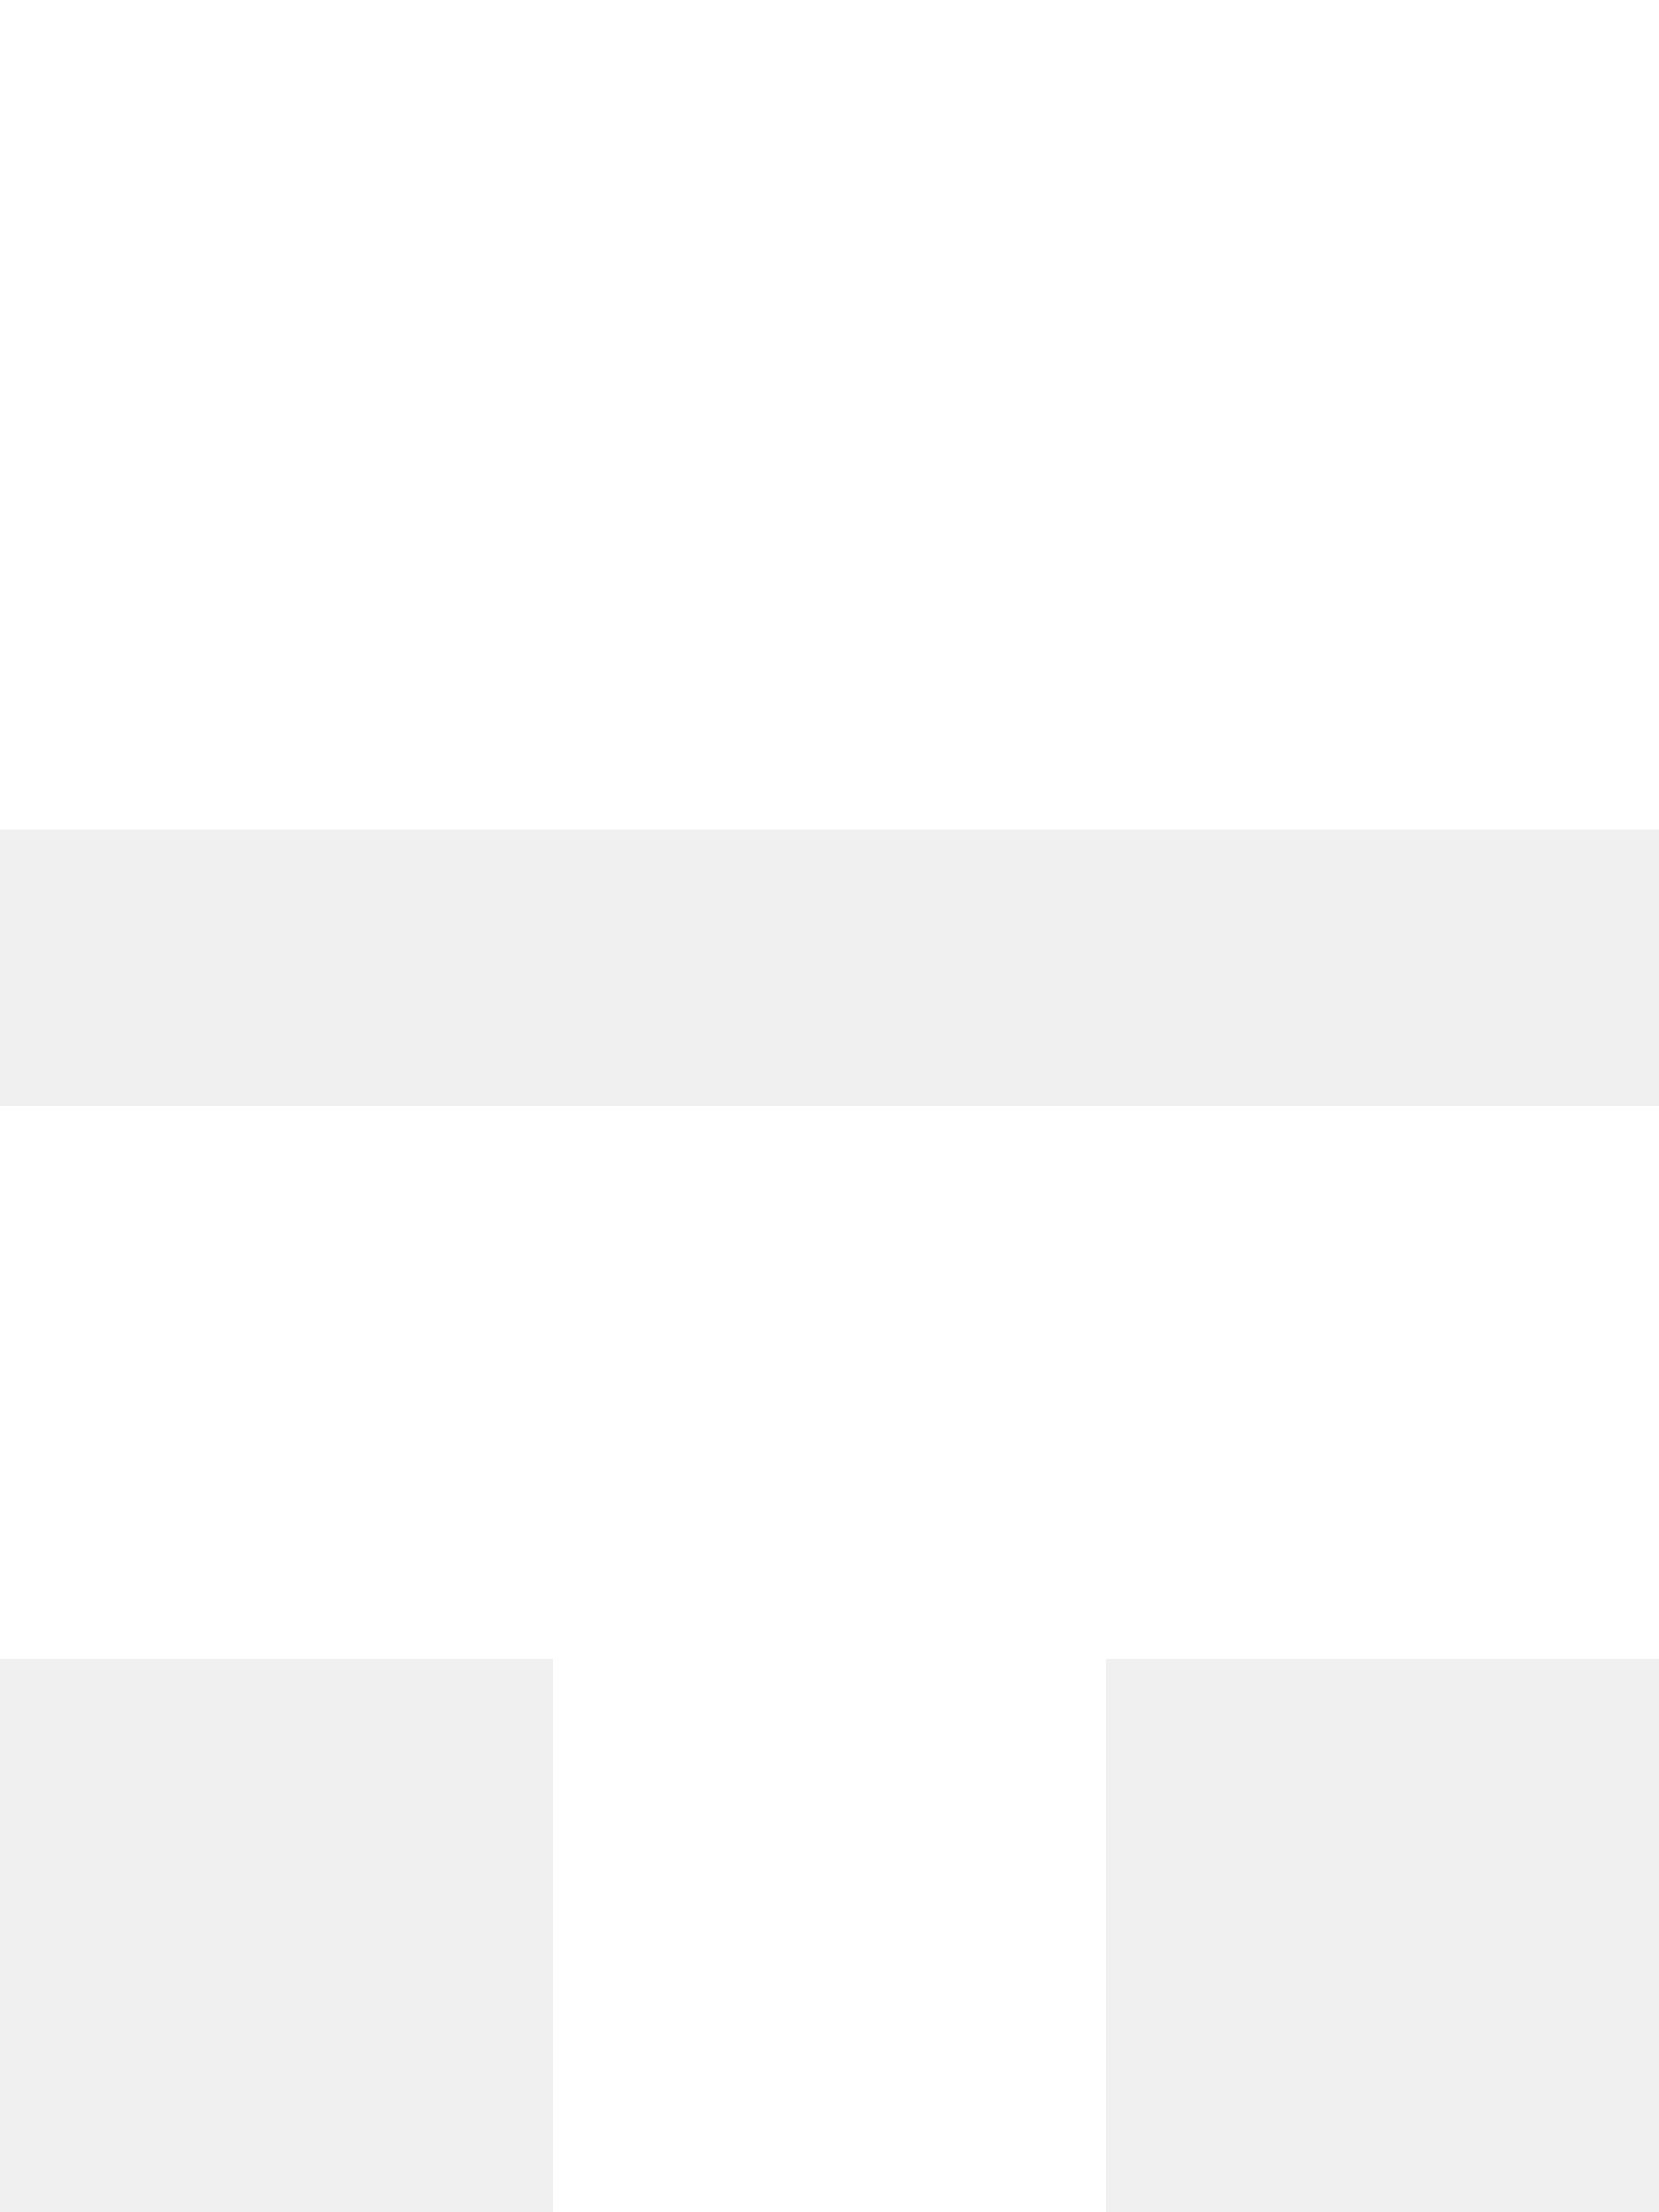
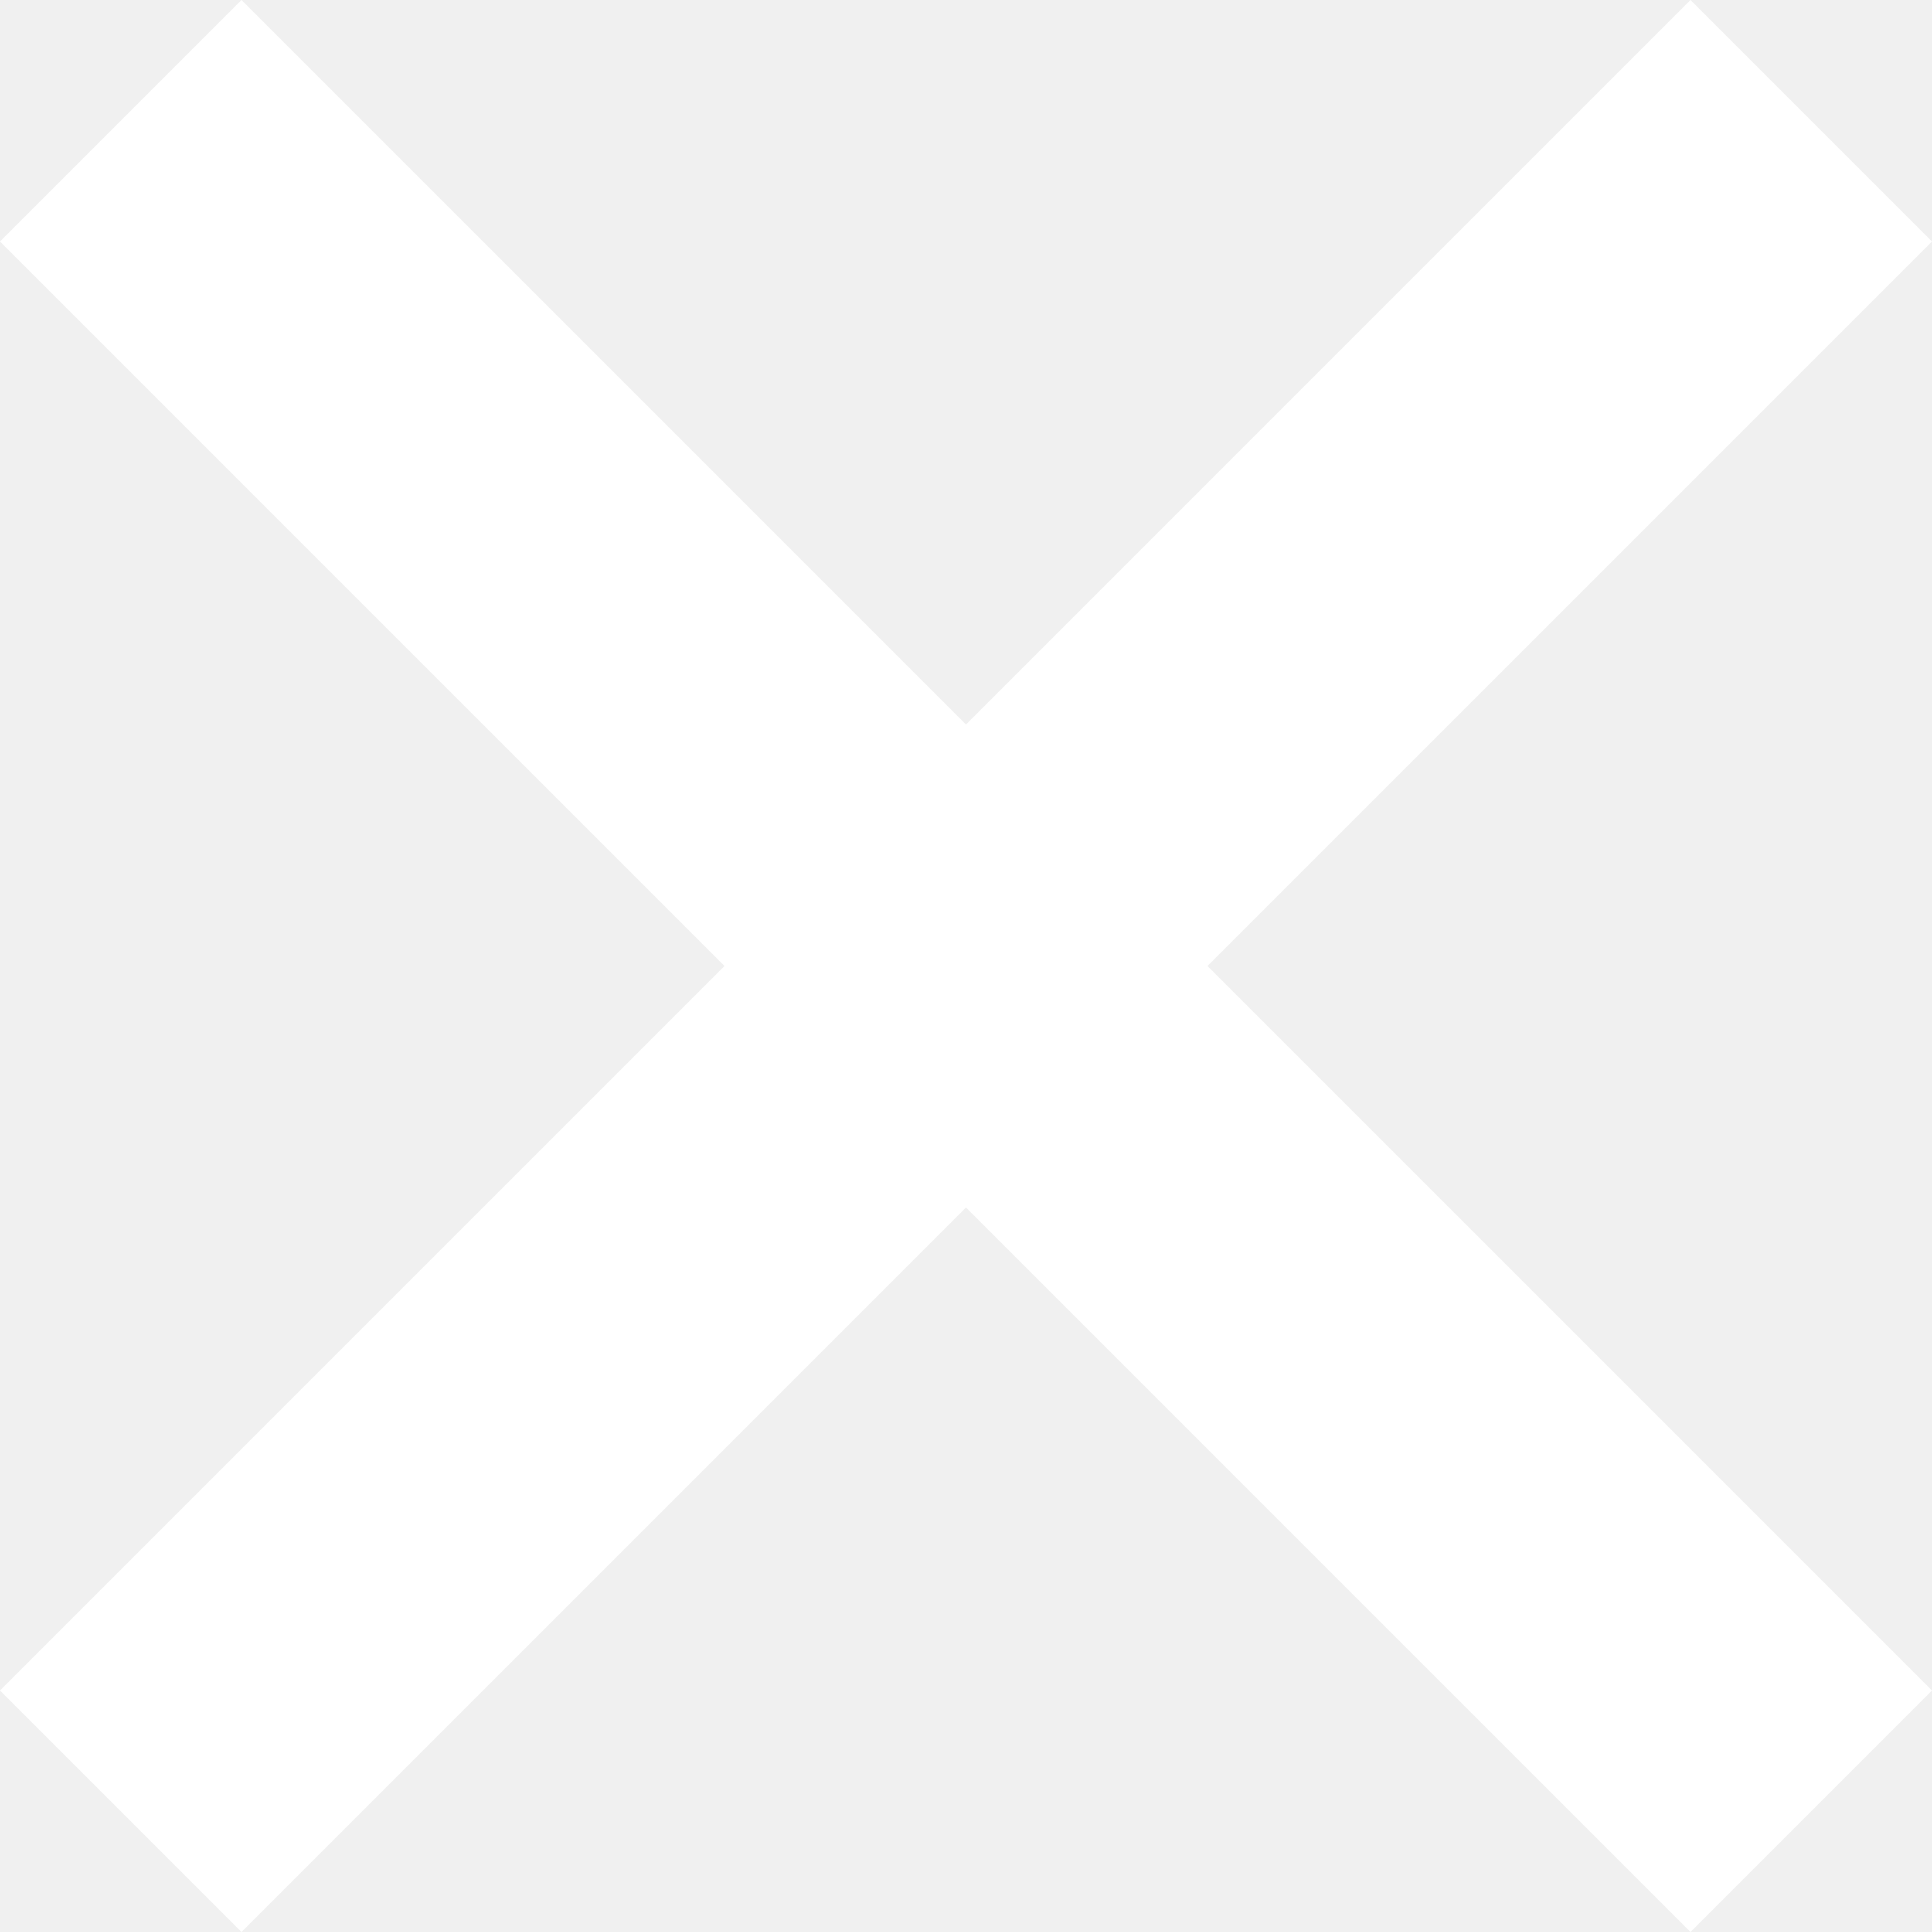
- <svg xmlns="http://www.w3.org/2000/svg" viewBox="0 0 192 256">
-   <g fill="#FFF" fill-rule="evenodd">
-     <path d="M0 128L192 128 192 192 0 192z" />
-     <path d="M64 192L128 192 128 256 64 256z" />
-     <path d="M0 0L192 0 192 96 0 96z" />
-   </g>
+ <svg xmlns="http://www.w3.org/2000/svg" viewBox="0 0 256 256">
+   <path fill="#FFF" d="M160,128 L256,224 L224,256 L128,160 L32,256 L0,224 L96,128 L4.12114787e-13,32 L32,2.84217094e-14 L128,96 L224,0 L256,32 L160,128 Z" />
</svg>
